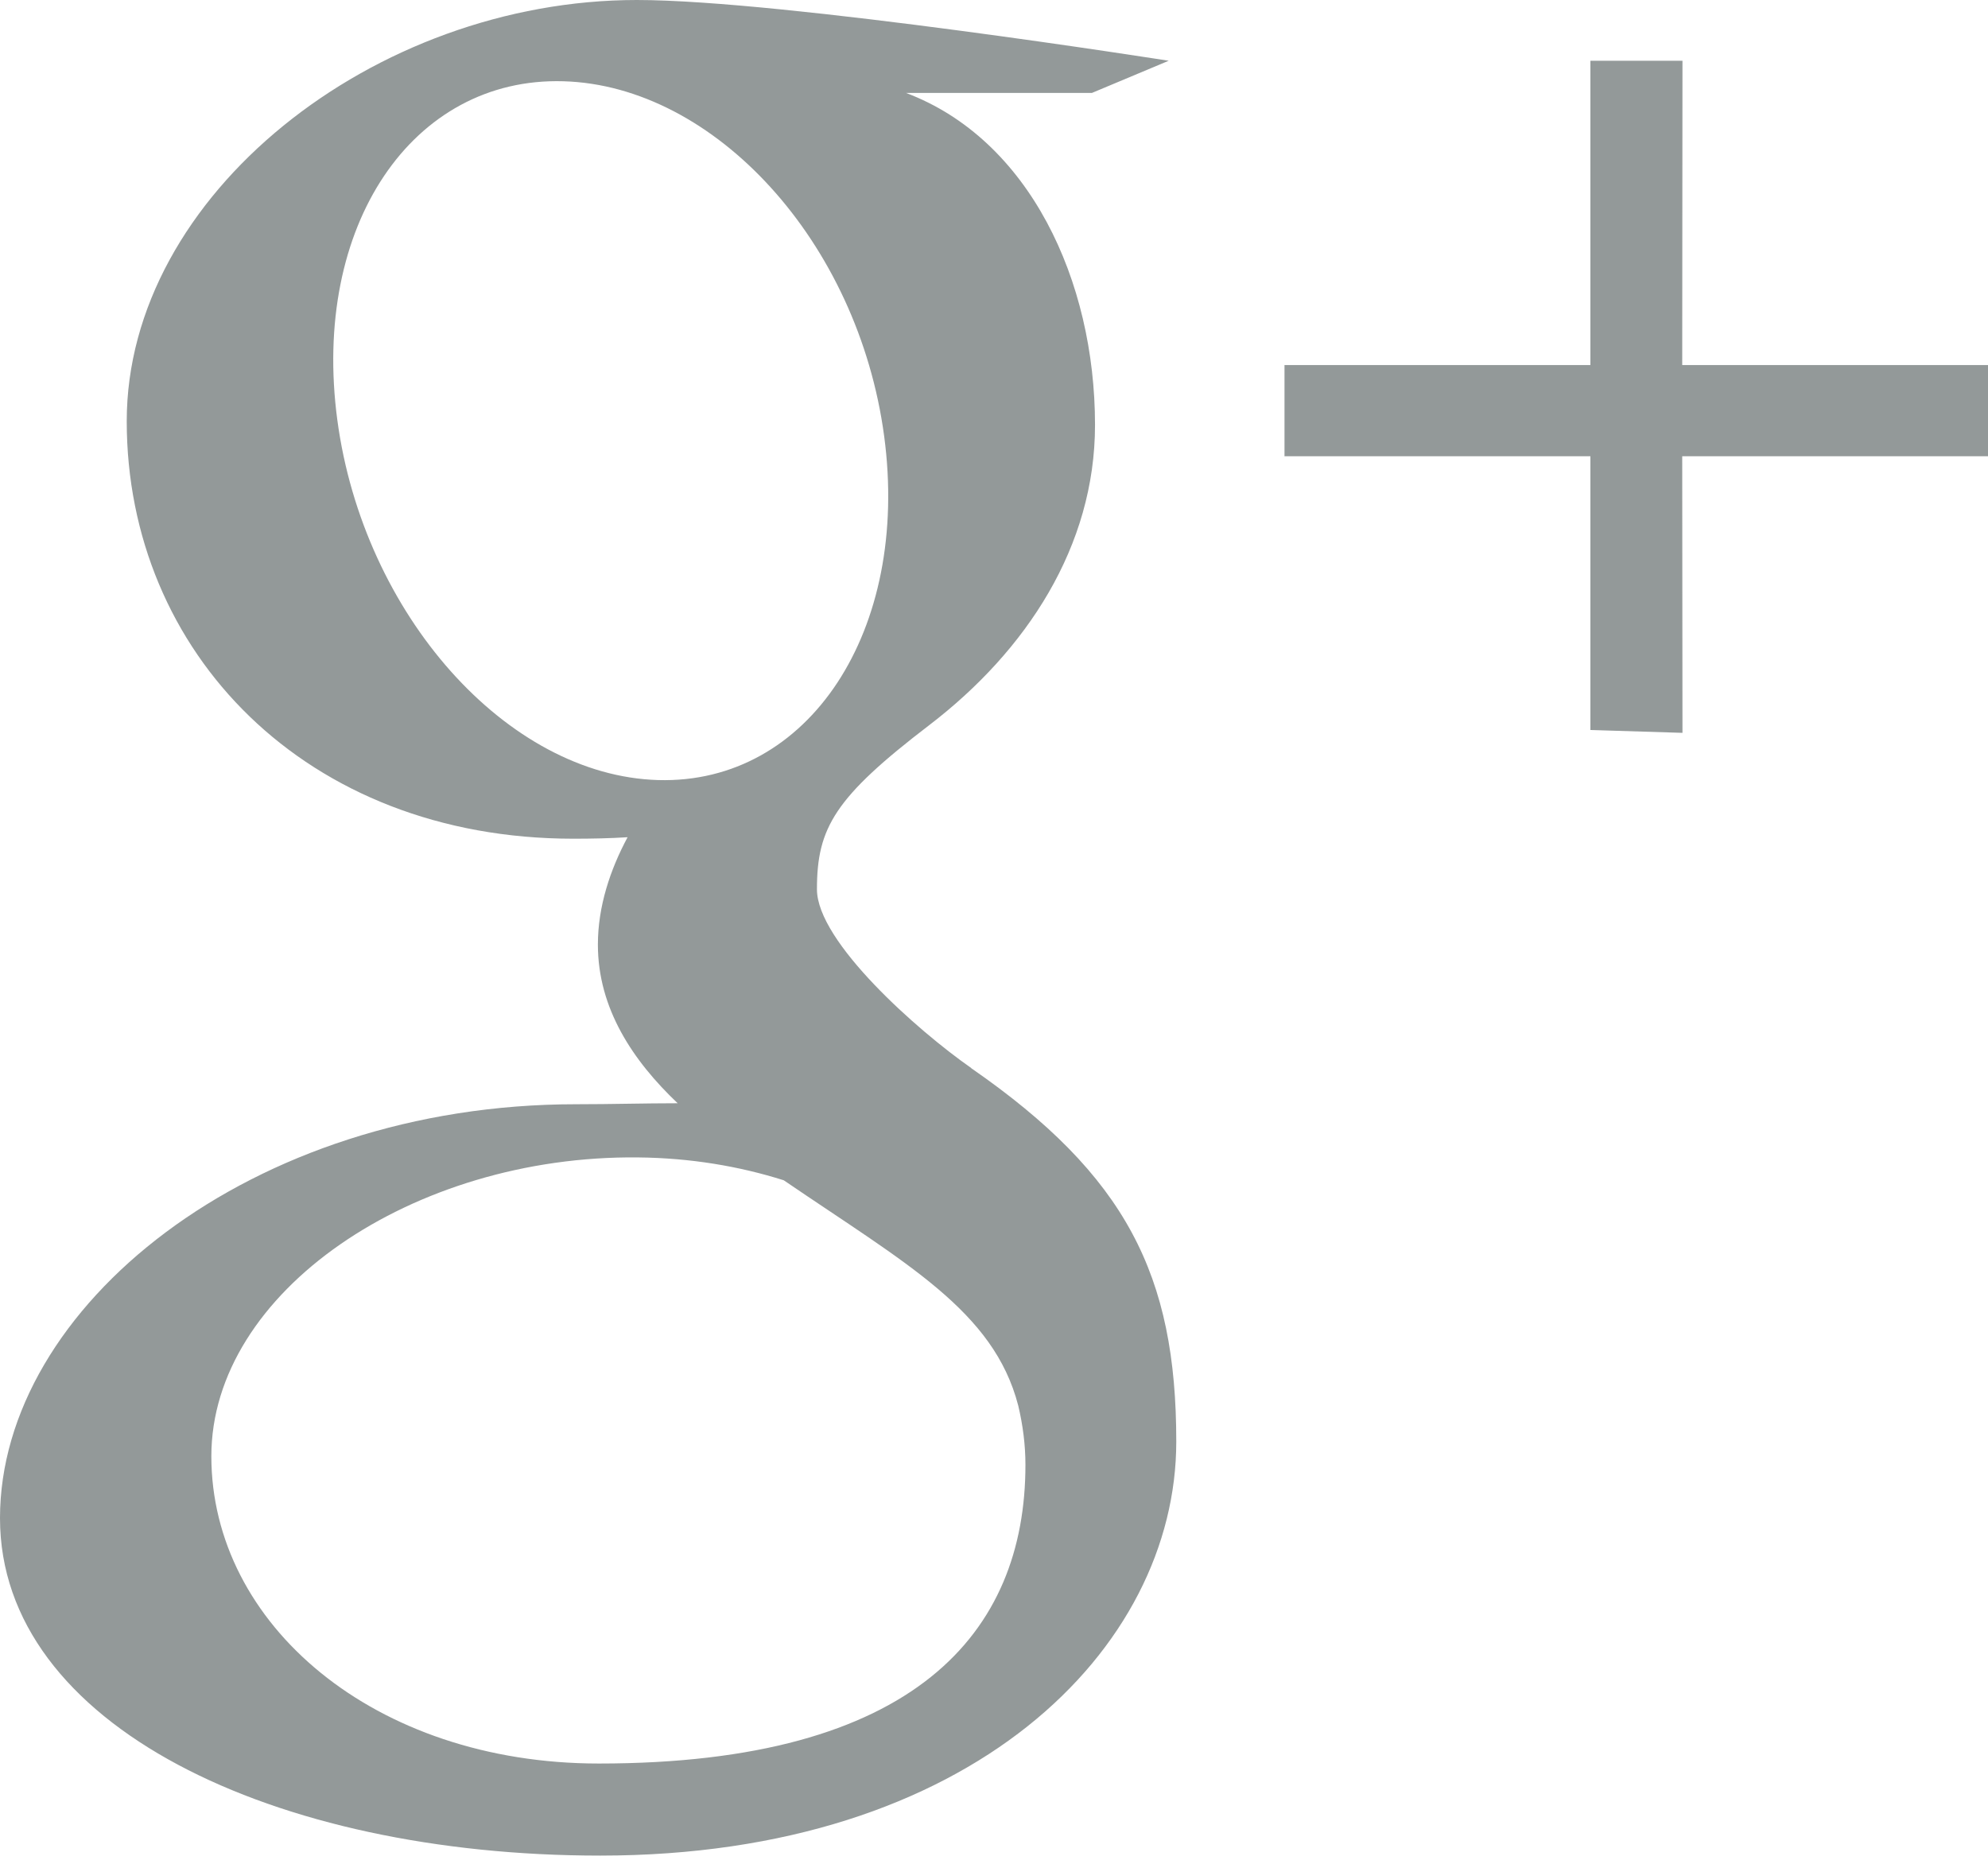
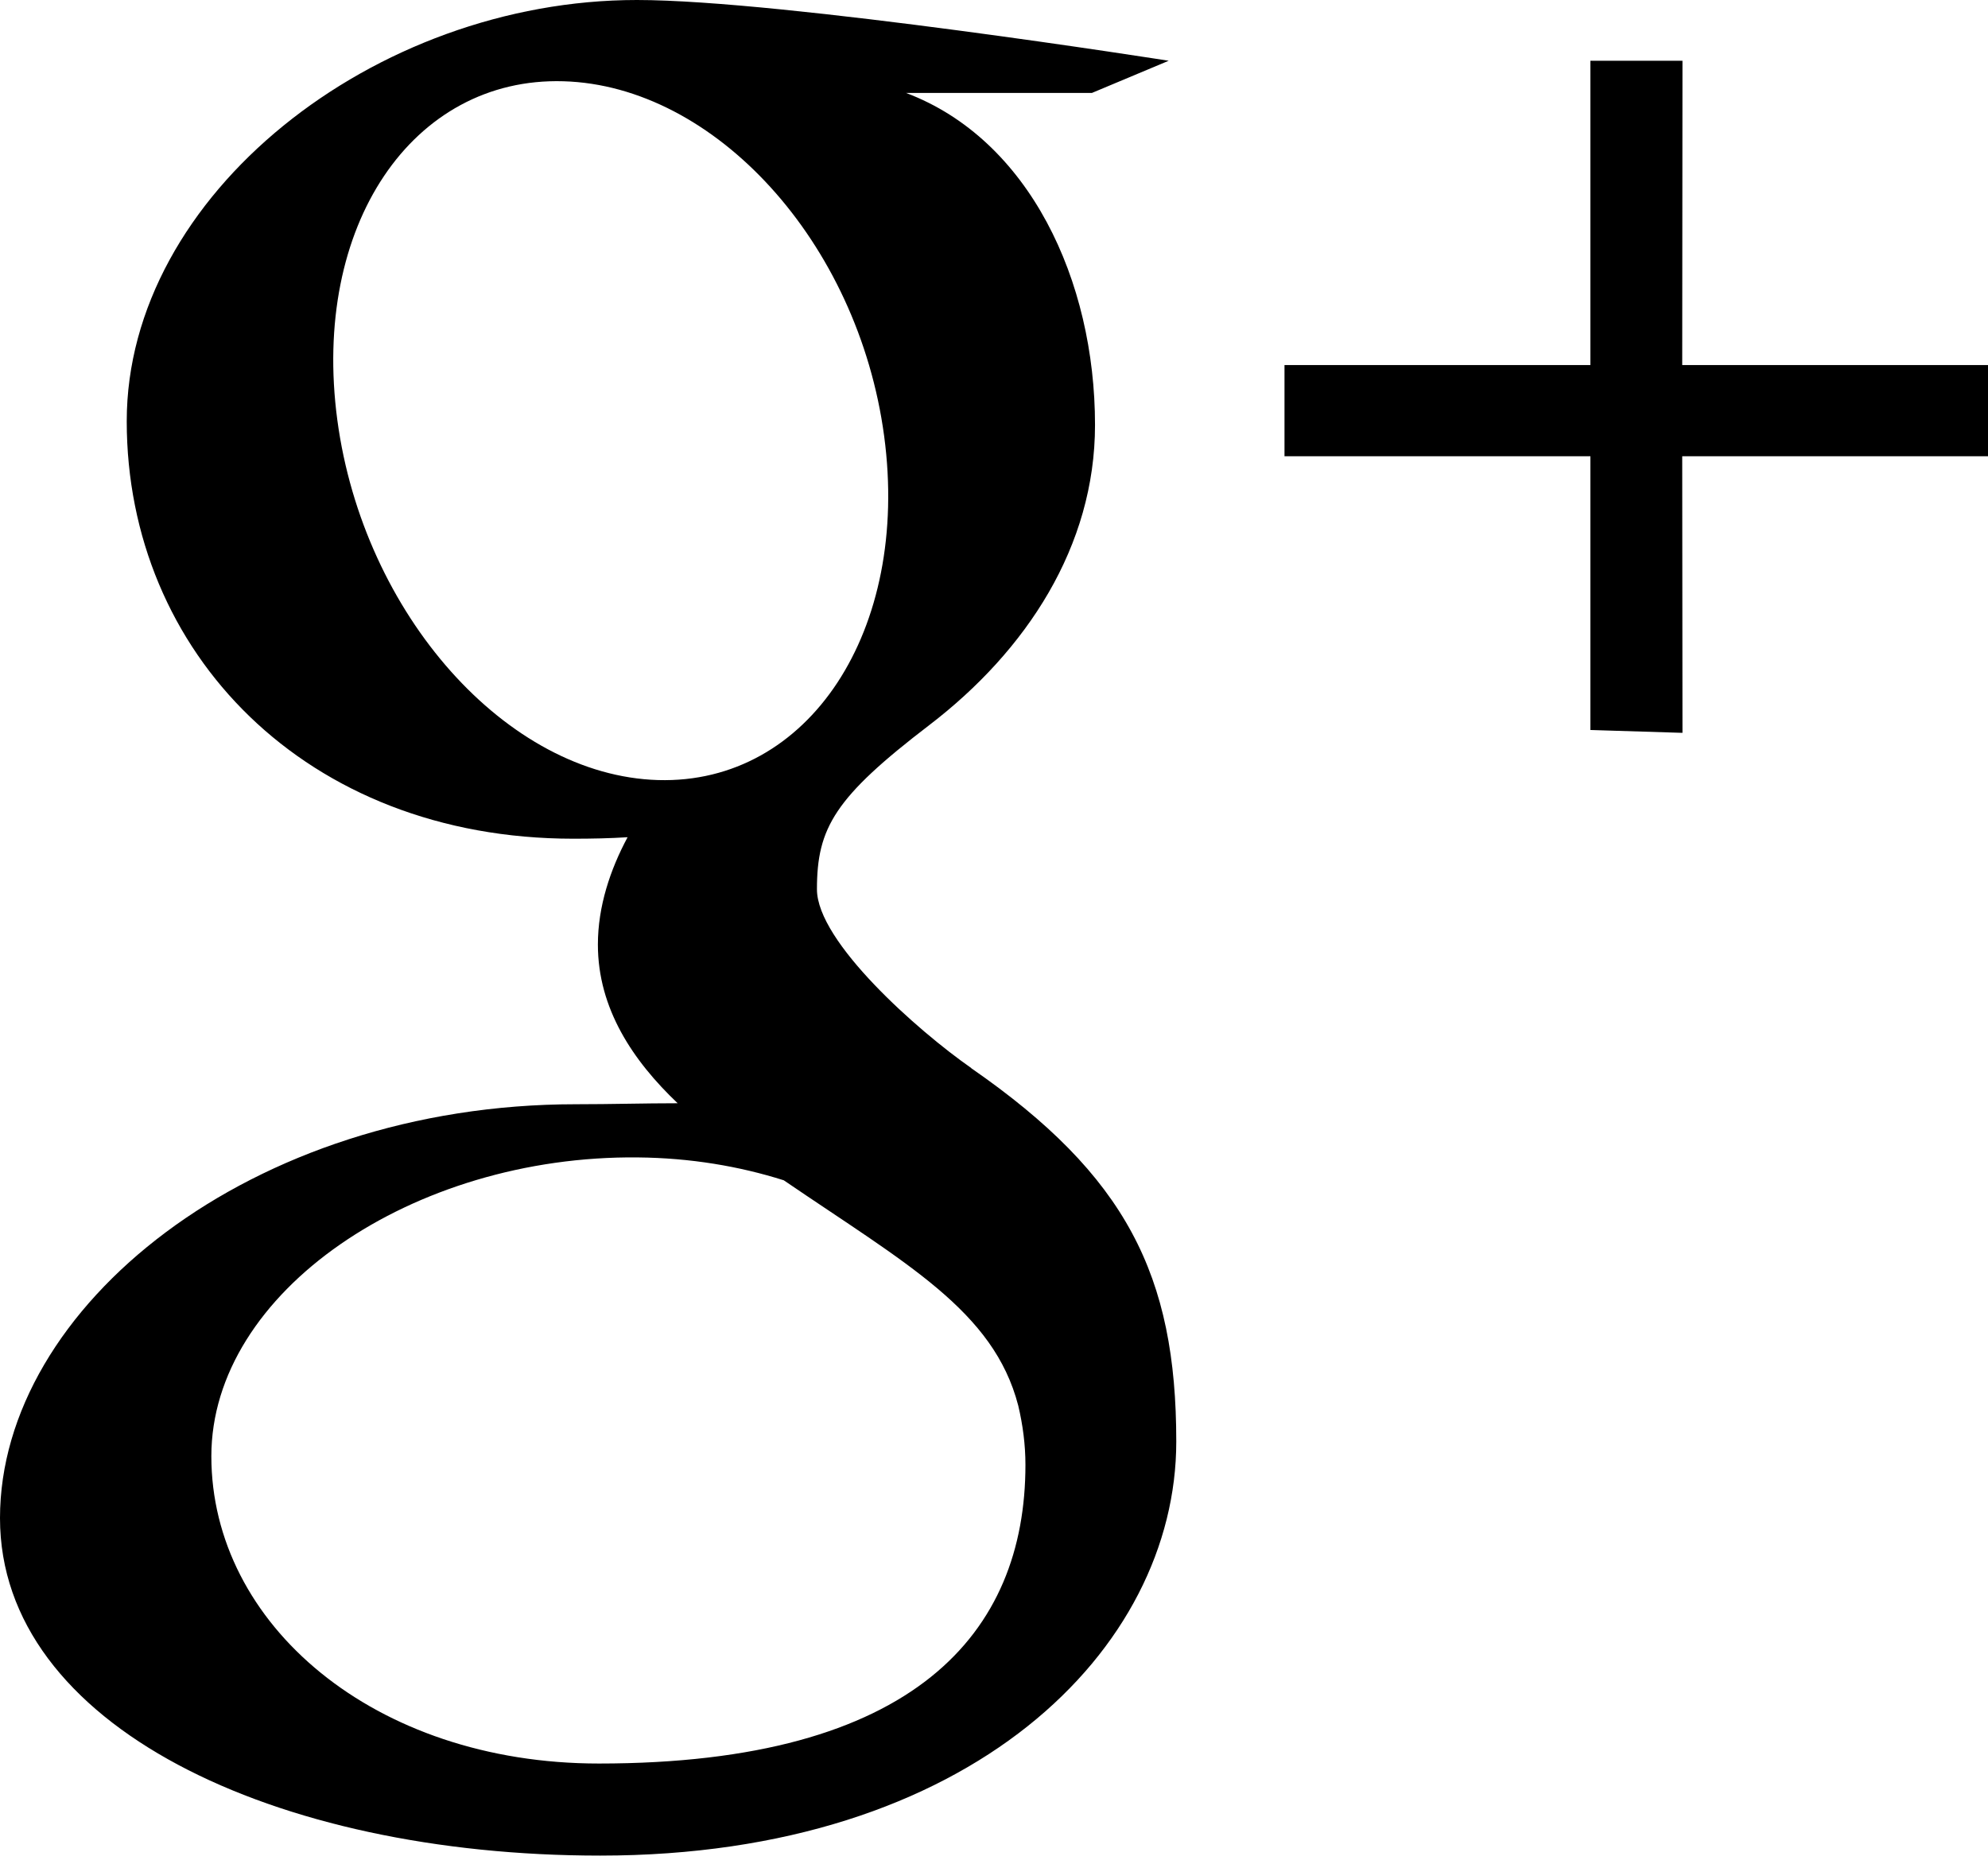
<svg xmlns="http://www.w3.org/2000/svg" width="16px" height="15px" viewBox="0 0 16 15" version="1.1">
  <defs />
-   <g id="Page-1" stroke="none" stroke-width="1" fill="none" fill-rule="evenodd">
-     <g id="Passa-a-Uala---01" transform="translate(-883, -872)" fill="#939999">
+   <g id="Page-1" stroke="none" stroke-width="1" fill-rule="evenodd">
+     <g id="Passa-a-Uala---01" transform="translate(-883, -872)">
      <g id="Footer" transform="translate(0, 799)">
        <g id="Group-2" transform="translate(345, 68)">
          <path d="M554,8.672 L551.539,8.672 L551.541,10.898 L550.8,10.875 L550.8,8.672 L548.338,8.672 L548.338,7.938 L550.8,7.938 L550.8,5.489 L551.541,5.489 L551.539,7.938 L554,7.938 L554,8.672 L554,8.672 Z M545.816,13.595 L545.817,13.597 C547.064,14.461 547.467,15.263 547.467,16.602 C547.467,18.272 545.817,19.934 542.83,19.934 C540.21,19.934 538,18.889 538,17.218 C538,15.522 540.016,13.887 542.636,13.887 C542.921,13.887 543.183,13.879 543.454,13.879 C543.095,13.538 542.812,13.118 542.812,12.602 C542.812,12.295 542.911,11.999 543.051,11.738 C542.909,11.747 542.763,11.75 542.614,11.75 C540.462,11.75 539.02,10.249 539.02,8.39 C539.02,6.57 541.011,5 543.126,5 C544.306,5 547.406,5.489 547.406,5.489 L546.788,5.748 L545.292,5.748 C546.284,6.122 546.813,7.256 546.813,8.42 C546.813,9.397 546.261,10.237 545.48,10.835 C544.719,11.417 544.575,11.661 544.575,12.157 C544.575,12.58 545.39,13.298 545.816,13.595 L545.816,13.595 Z M545.116,8.51 C544.906,6.945 543.751,5.689 542.535,5.654 C541.32,5.618 540.505,6.815 540.715,8.381 C540.925,9.945 542.08,11.242 543.296,11.278 C544.51,11.313 545.325,10.074 545.116,8.51 L545.116,8.51 Z M544.308,14.499 C543.951,14.386 543.557,14.319 543.134,14.315 C541.323,14.296 539.701,15.398 539.701,16.72 C539.701,18.07 541.009,19.193 542.82,19.193 C545.366,19.193 546.253,18.138 546.253,16.789 C546.253,16.627 546.232,16.468 546.195,16.312 C545.997,15.548 545.291,15.17 544.308,14.499 L544.308,14.499 Z" id="ico-google" />
        </g>
      </g>
    </g>
  </g>
</svg>
